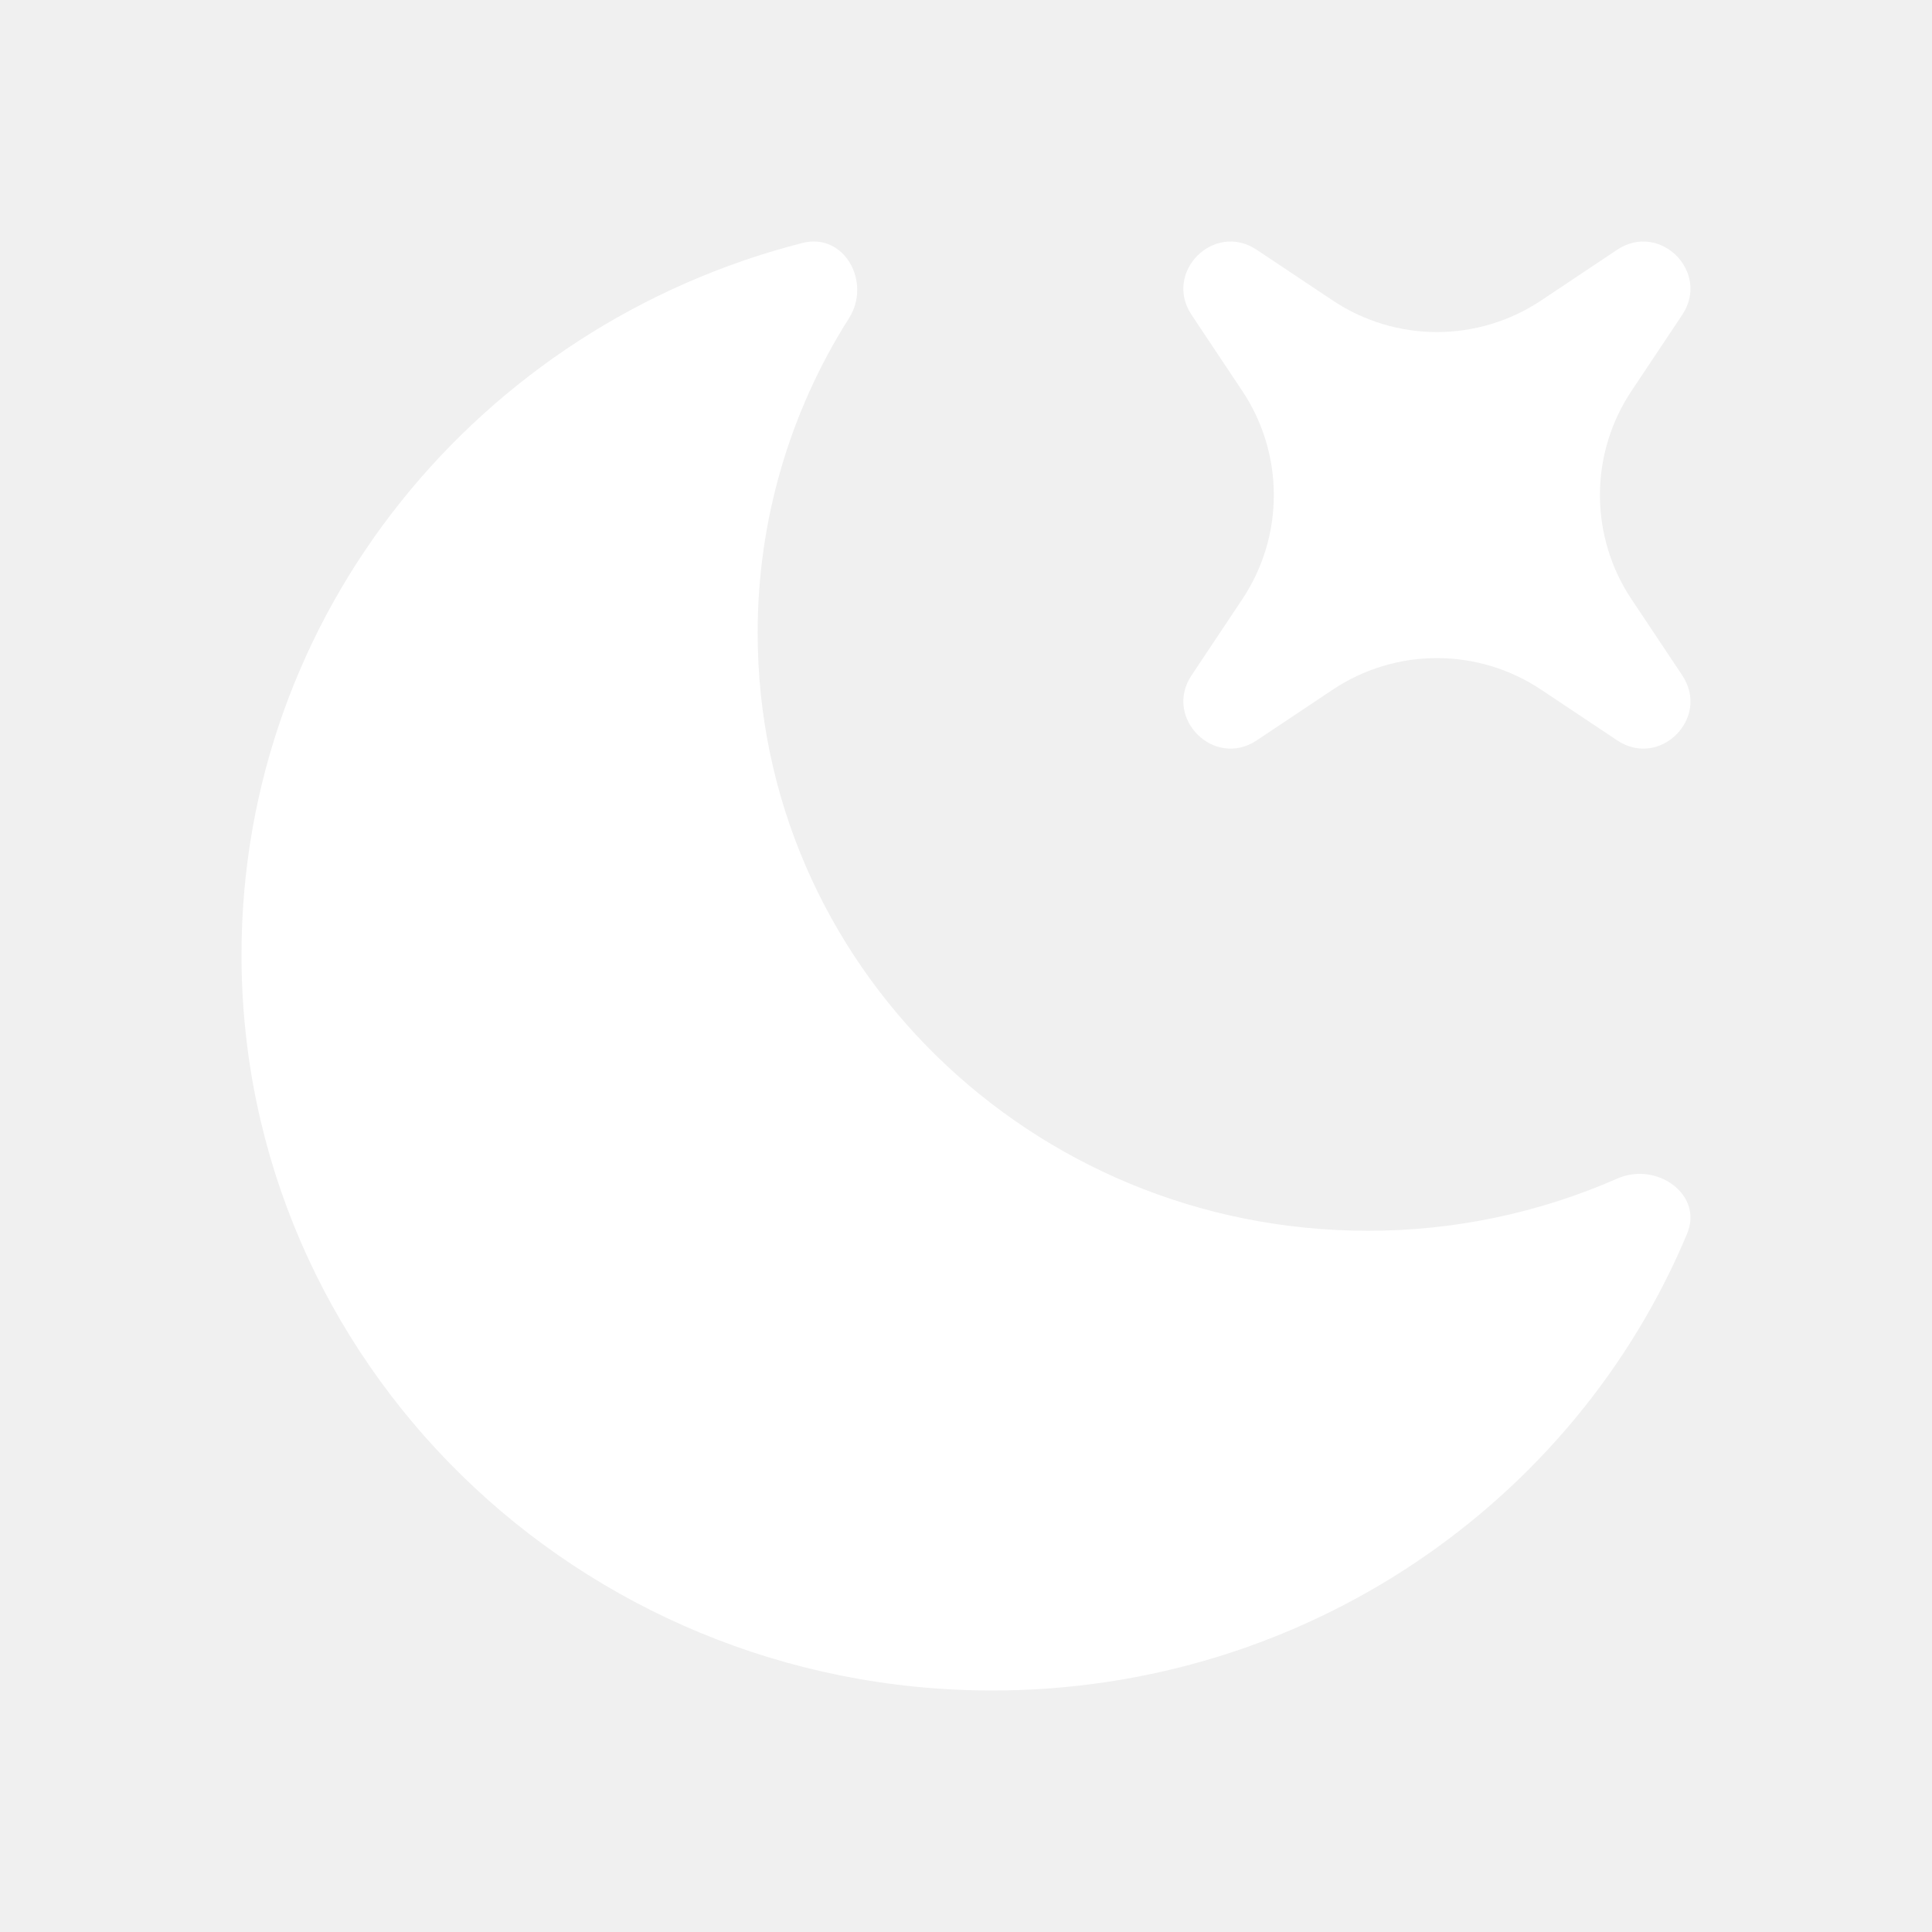
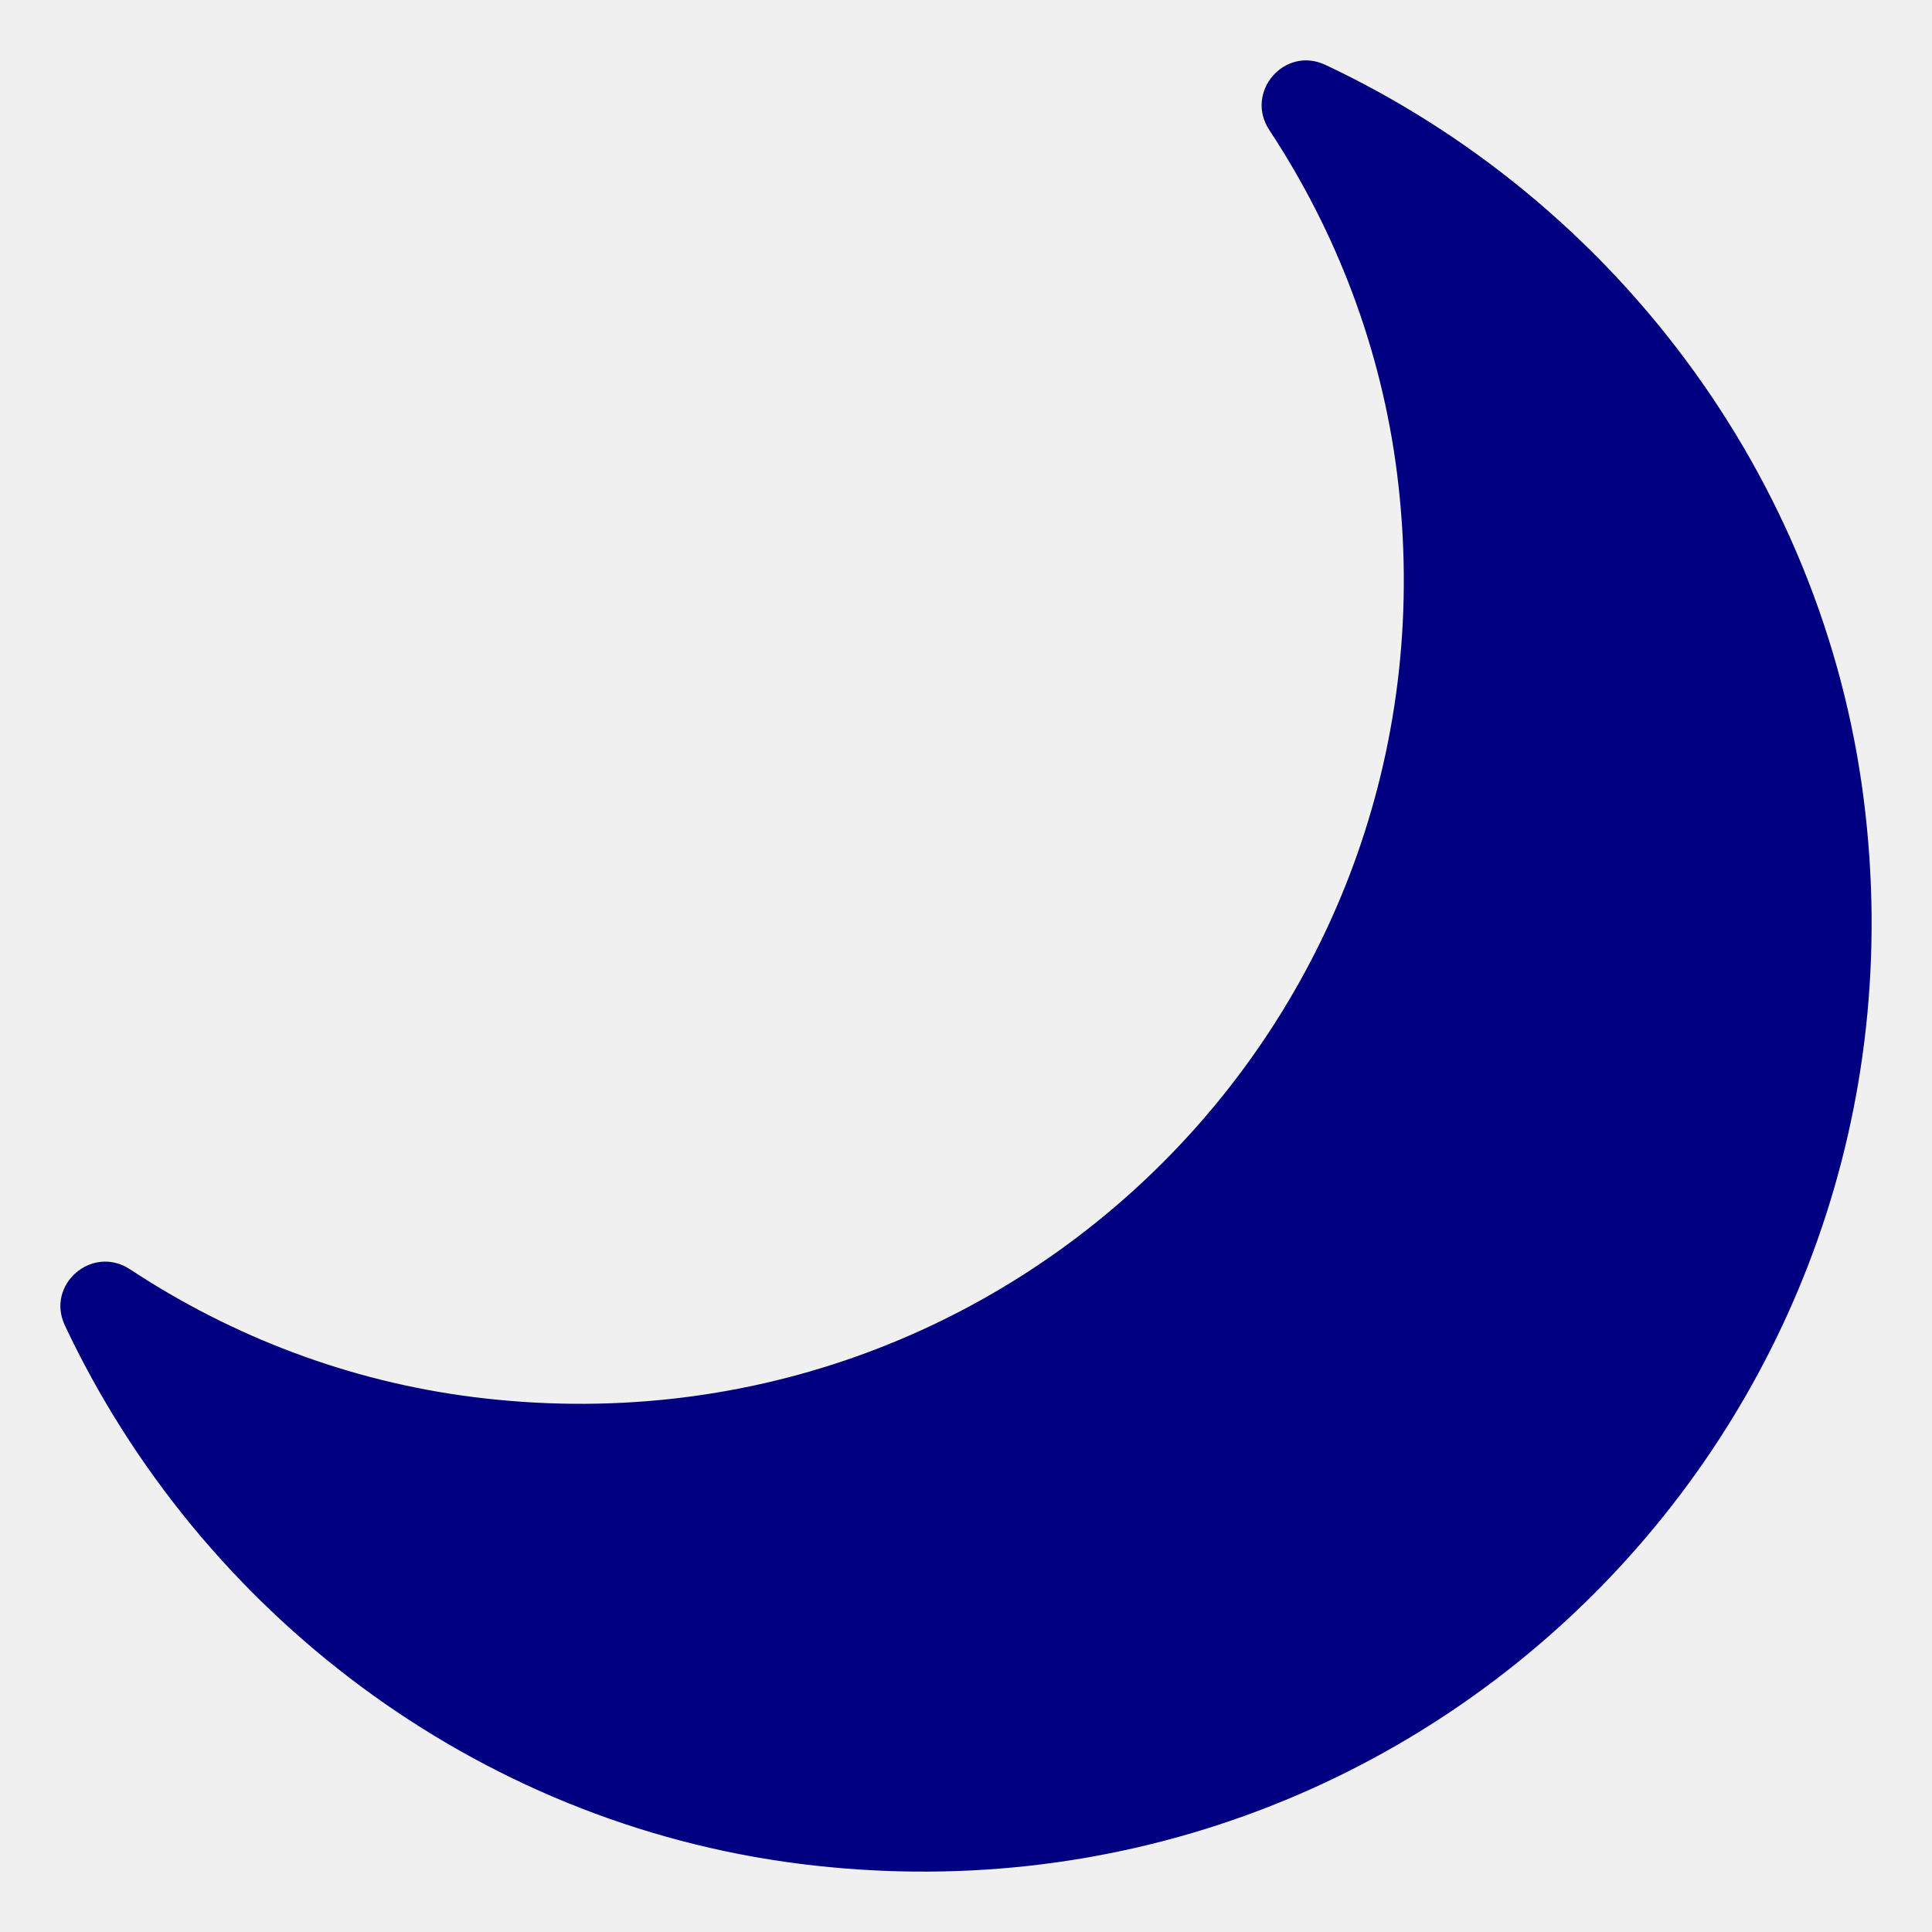
<svg xmlns="http://www.w3.org/2000/svg" width="200" height="200" viewBox="0 0 200 200" fill="none">
-   <path d="M174.65 127.708C176.35 123.658 171.492 120.208 167.417 122.008C159.271 125.584 150.47 127.423 141.575 127.408C106.7 127.408 78.433 99.708 78.433 65.533C78.421 53.995 81.699 42.691 87.883 32.95C90.25 29.217 87.408 24.05 83.075 25.15C49.667 33.675 25 63.442 25 98.85C25 140.908 59.792 175 102.717 175C135.217 175 163.05 155.458 174.65 127.708Z" fill="white" />
-   <path d="M130.092 25.858C125.675 22.908 120.408 28.175 123.35 32.592L128.6 40.467C130.73 43.66 131.866 47.412 131.866 51.25C131.866 55.088 130.73 58.84 128.6 62.033L123.35 69.908C120.408 74.325 125.683 79.592 130.1 76.642L137.967 71.392C141.16 69.262 144.912 68.125 148.75 68.125C152.588 68.125 156.34 69.262 159.533 71.392L167.408 76.642C171.825 79.592 177.092 74.325 174.142 69.908L168.892 62.033C166.762 58.84 165.625 55.088 165.625 51.25C165.625 47.412 166.762 43.66 168.892 40.467L174.142 32.592C177.092 28.175 171.825 22.908 167.4 25.858L159.533 31.108C156.34 33.238 152.588 34.375 148.75 34.375C144.912 34.375 141.16 33.238 137.967 31.108L130.092 25.858Z" fill="white" />
+   <path d="M192.944 82.826C188.711 49.246 166.893 20.682 137.197 6.713C132.967 4.723 128.821 9.553 131.396 13.456C138.326 23.967 142.99 36.061 144.623 49.021C151.648 104.768 104.768 151.648 49.021 144.623C36.061 142.99 23.967 138.326 13.456 131.396C9.552 128.821 4.724 132.967 6.713 137.2C20.682 166.893 49.246 188.711 82.826 192.944C147.036 201.036 201.036 147.039 192.944 82.826Z" fill="#000080" />
</svg>
